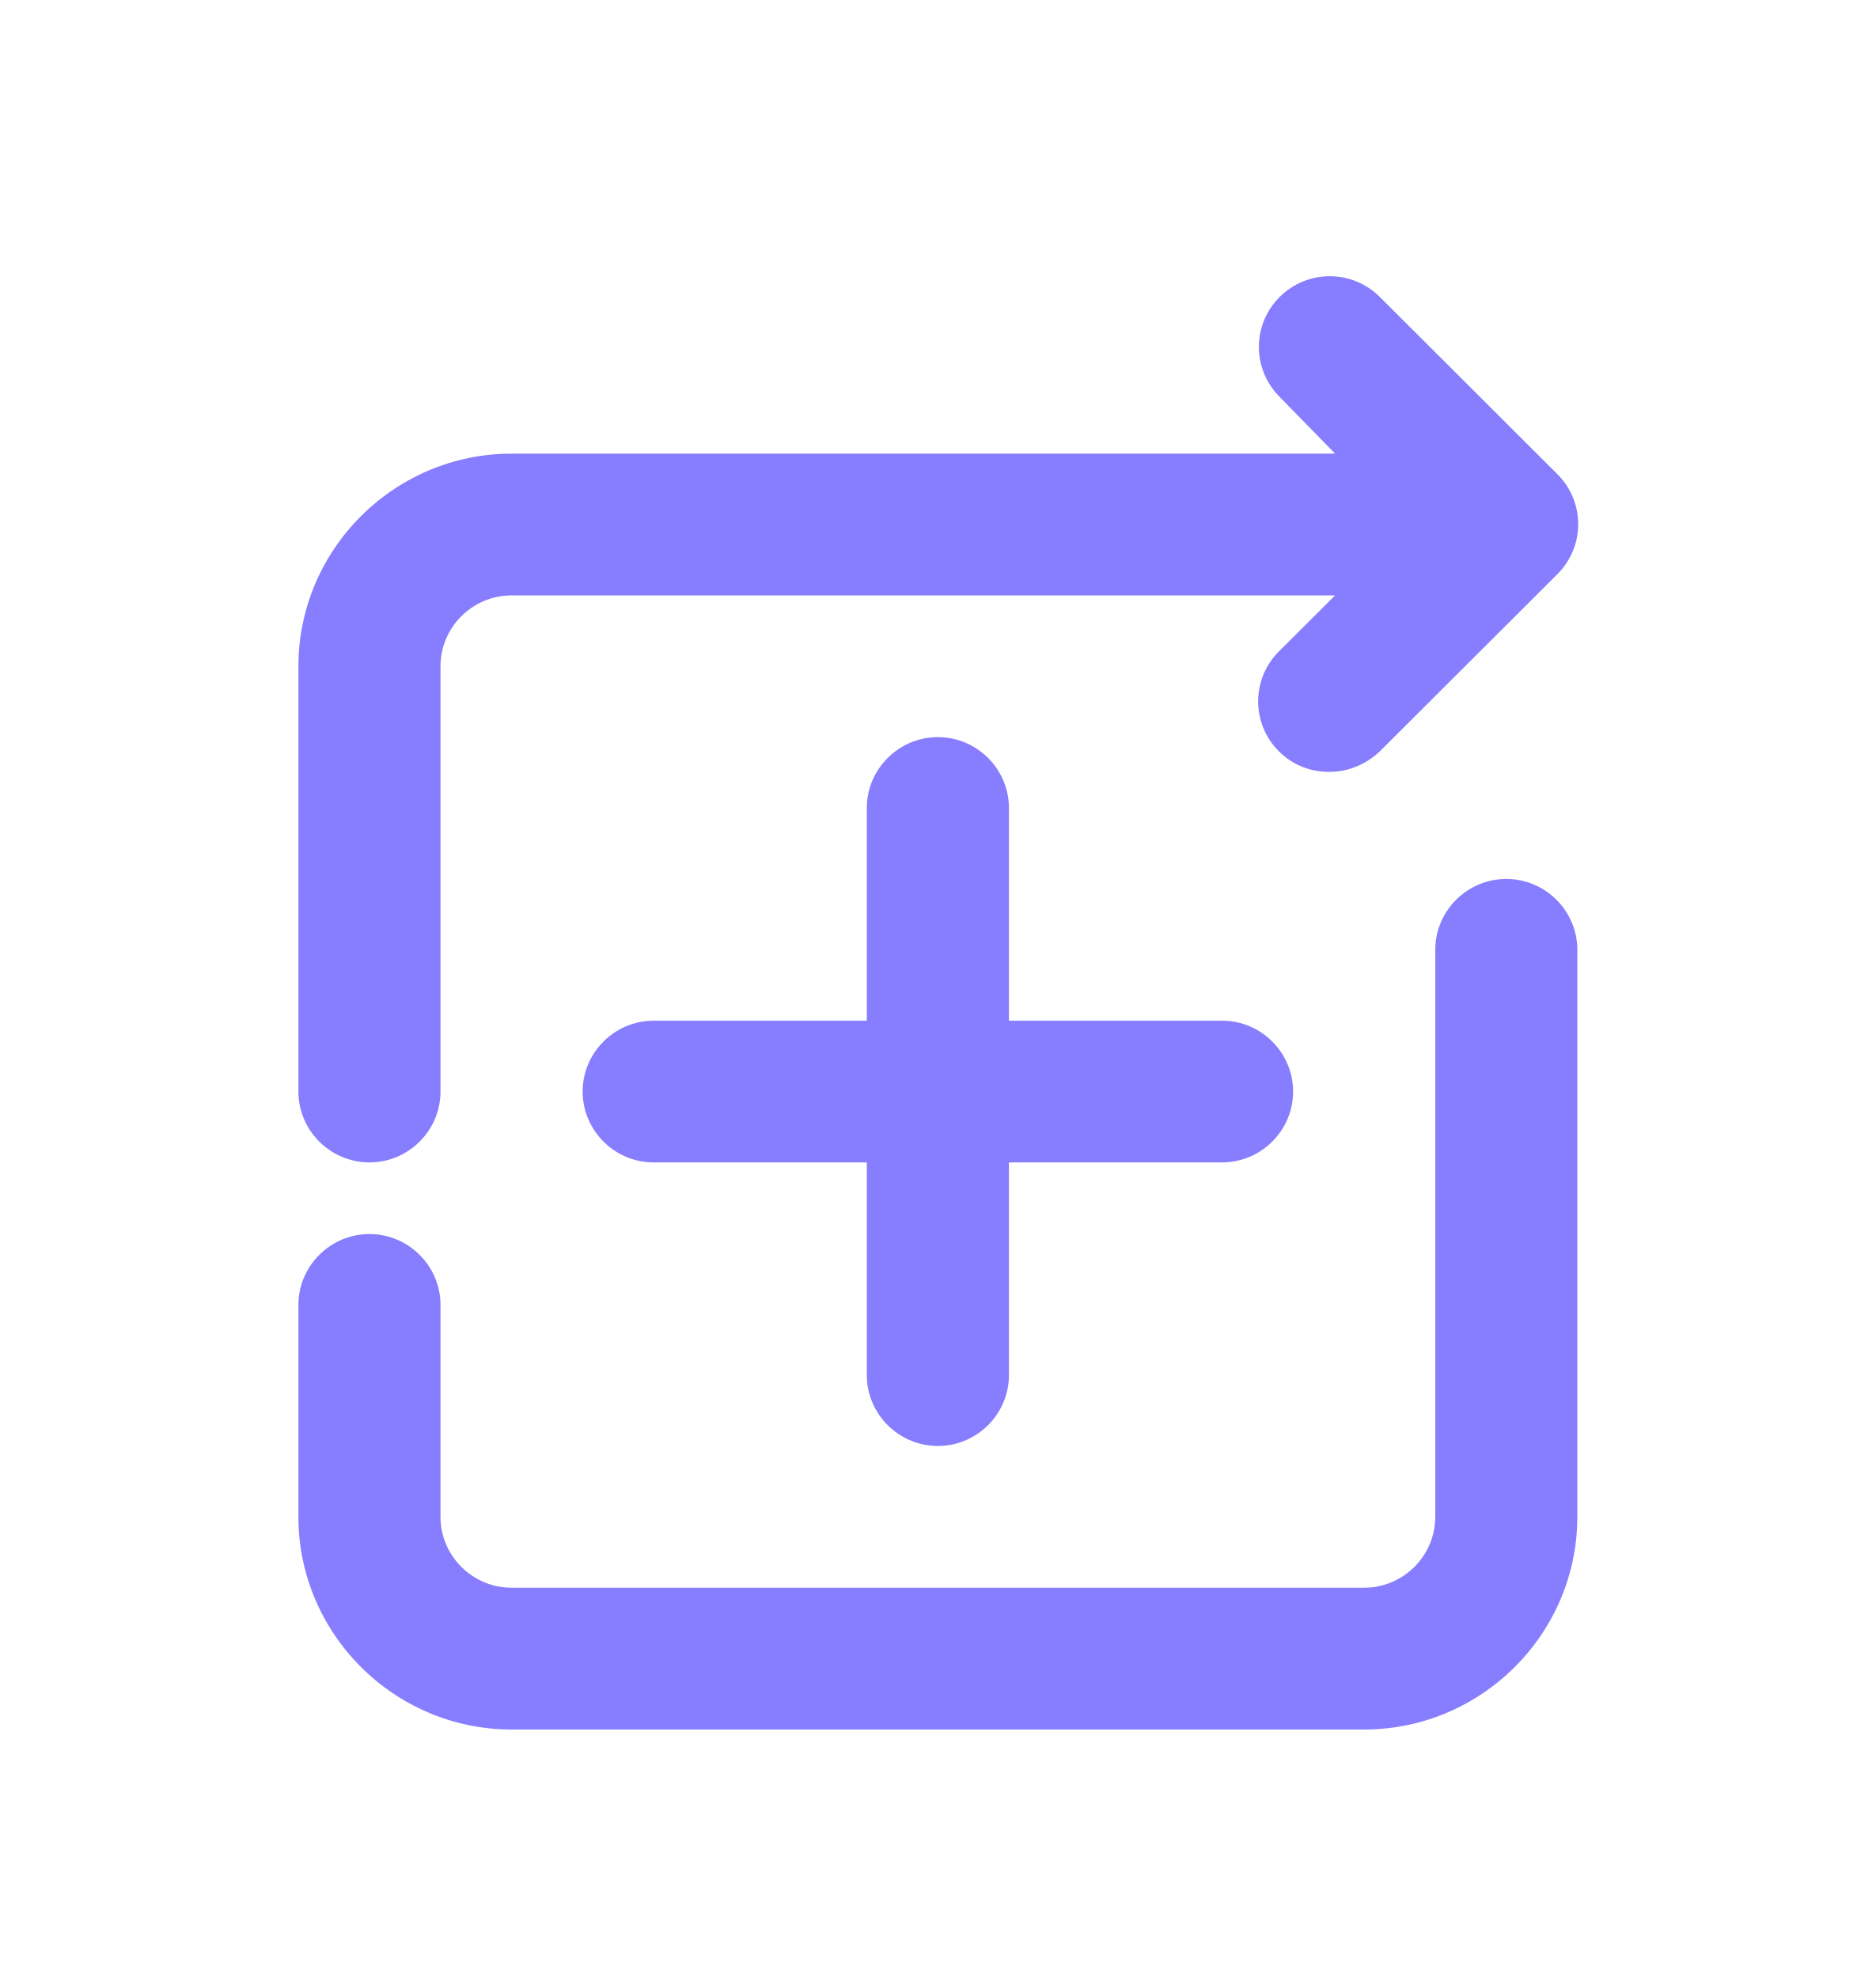
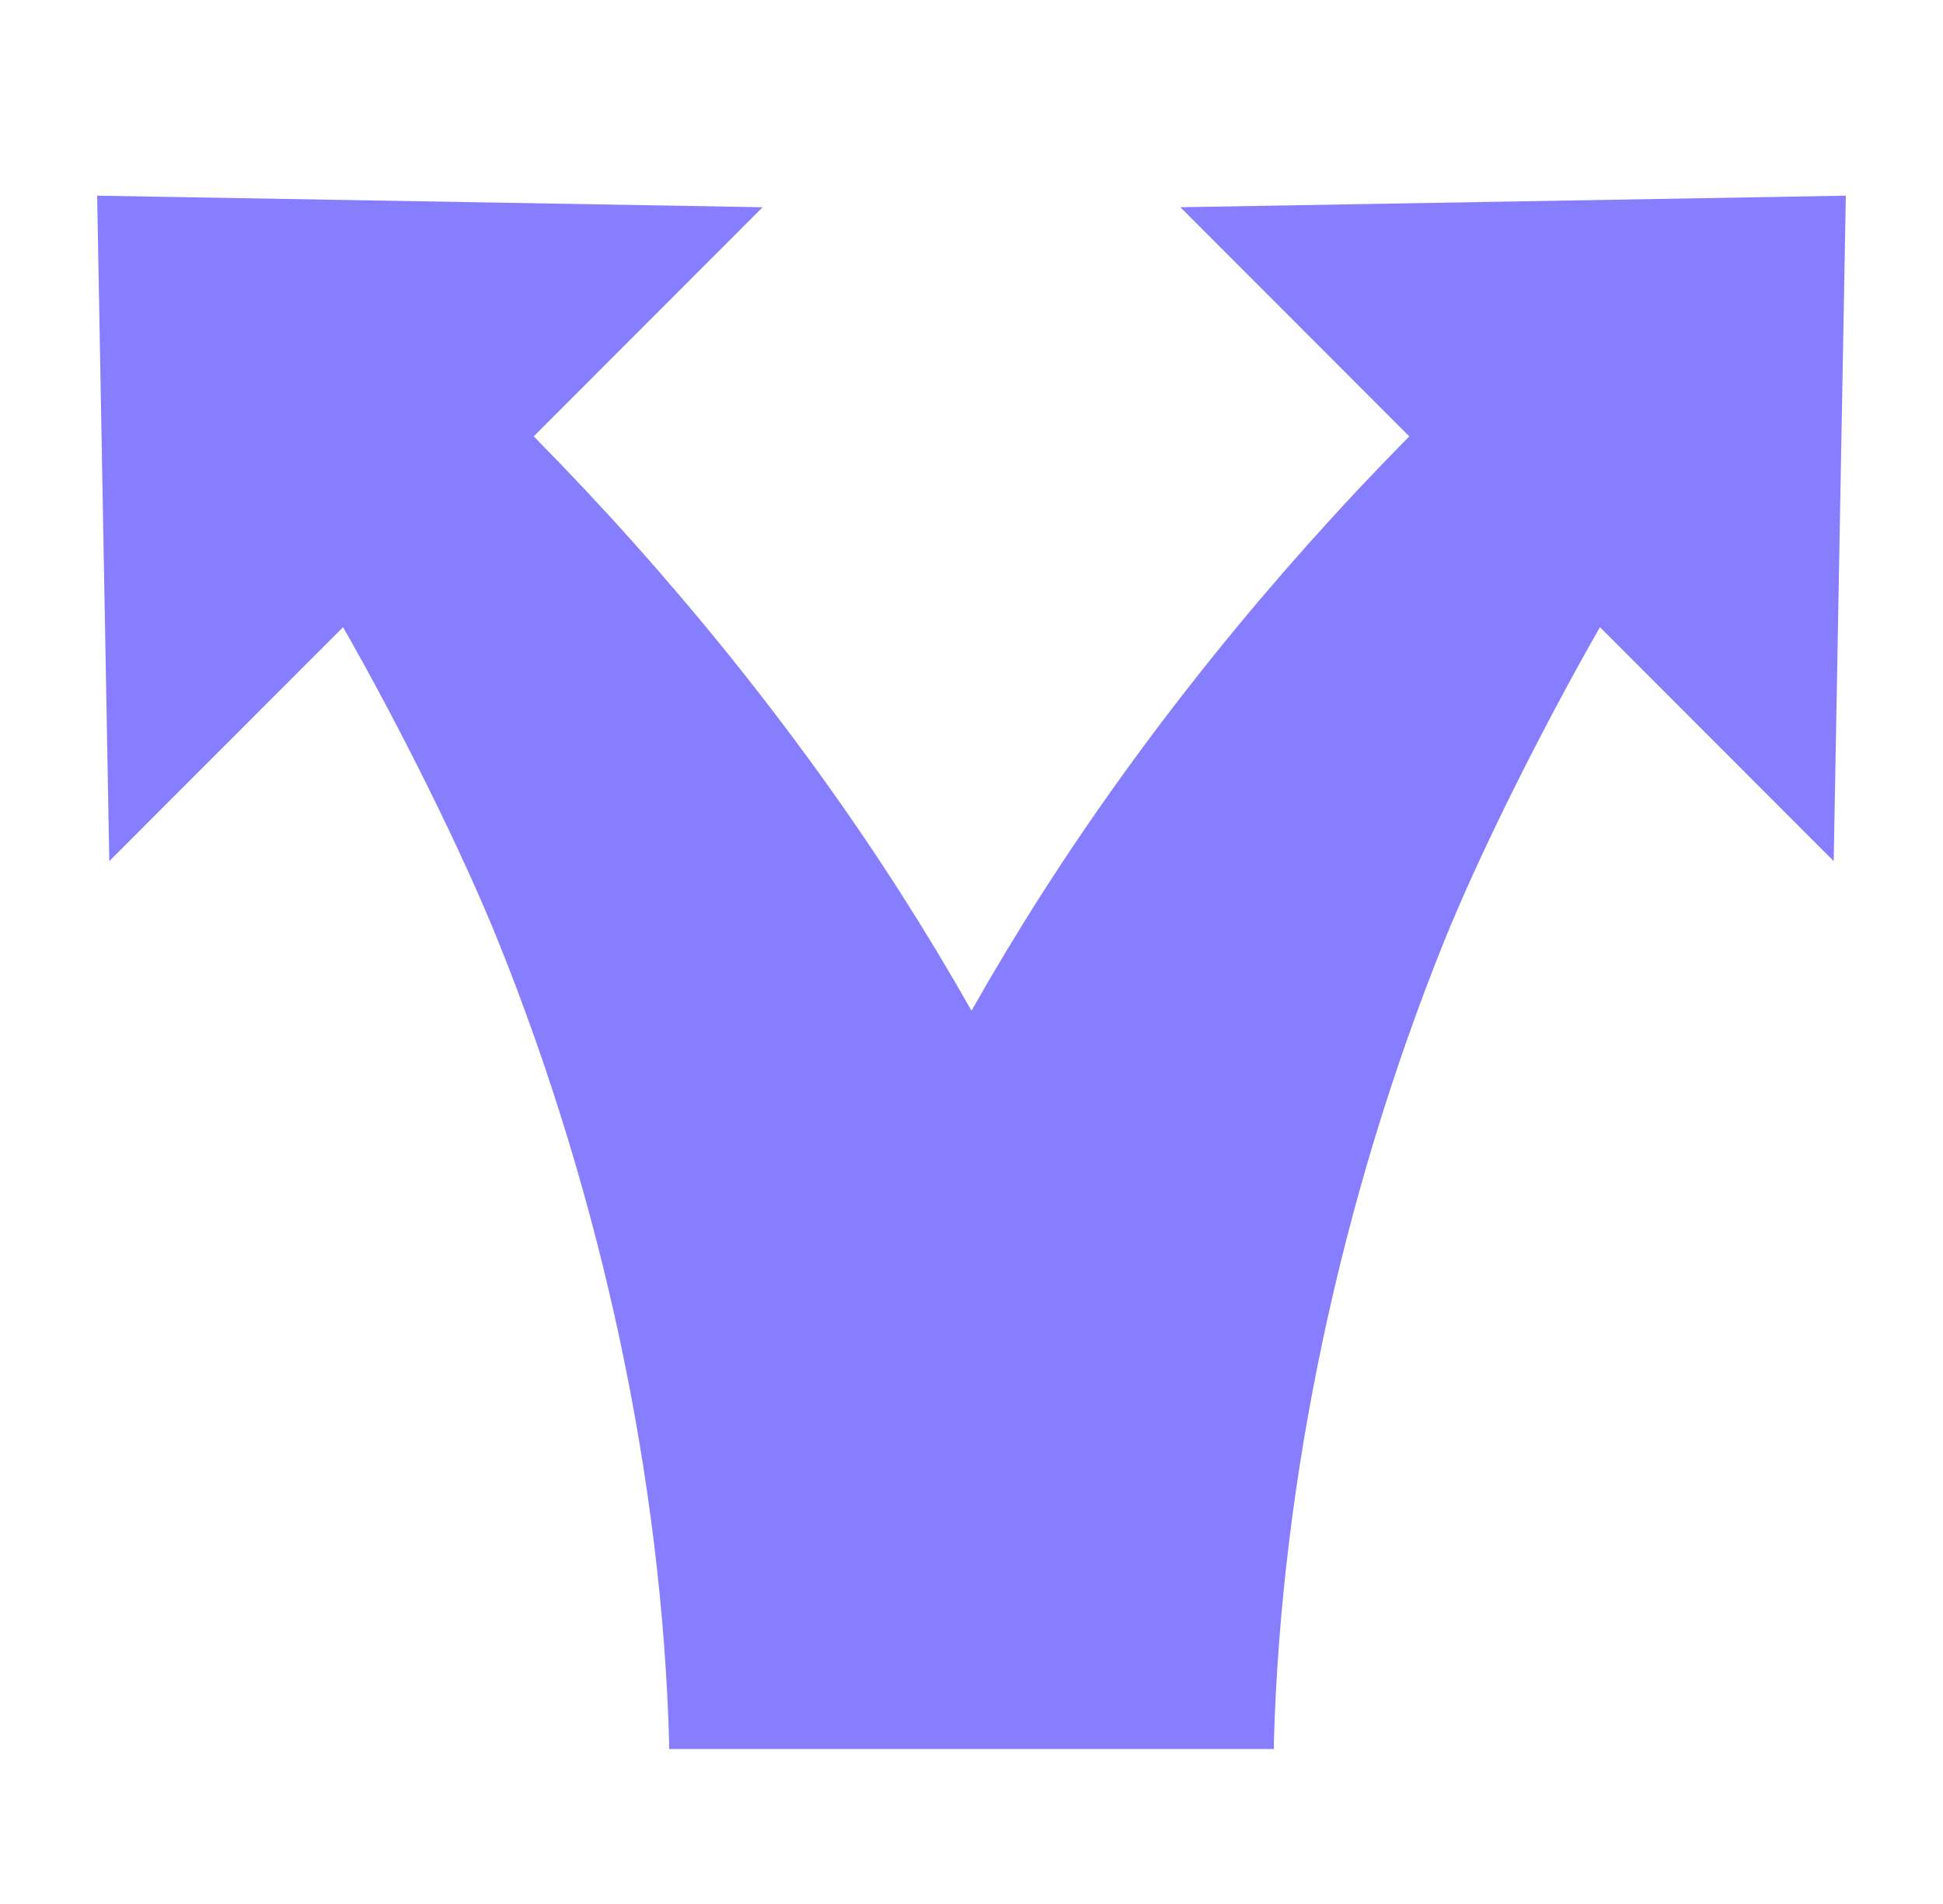
- <svg xmlns="http://www.w3.org/2000/svg" width="110" height="116" xml:space="preserve" overflow="hidden">
+ <svg xmlns="http://www.w3.org/2000/svg" width="100" height="98" xml:space="preserve" overflow="hidden">
  <defs>
    <clipPath id="clip0">
-       <rect x="585" y="293" width="110" height="116" />
+       <rect x="660" y="183" width="100" height="98" />
    </clipPath>
  </defs>
-   <g clip-path="url(#clip0)" transform="translate(-585 -293)">
-     <path d="M16.629 58.194C18.912 58.194 20.783 56.324 20.783 54.04L20.783 29.099C20.783 26.811 22.654 24.941 24.941 24.941L73.12 24.941 69.835 28.226C68.214 29.847 68.214 32.466 69.835 34.087 70.665 34.917 71.706 35.291 72.785 35.291 73.868 35.291 74.905 34.874 75.739 34.087L86.128 23.694C87.75 22.073 87.75 19.454 86.128 17.833L75.739 7.439C74.118 5.818 71.499 5.818 69.878 7.439 68.257 9.06 68.257 11.679 69.878 13.3L73.12 16.628 24.941 16.628C18.082 16.628 12.47 22.24 12.47 29.099L12.47 54.04C12.47 56.324 14.341 58.194 16.629 58.194Z" fill="#877EFF" transform="matrix(1.00236 0 0 1 590 302.976)" />
-     <path d="M83.135 41.57C80.852 41.57 78.981 43.44 78.981 45.724L78.981 78.981C78.981 81.265 77.111 83.136 74.823 83.136L24.941 83.136C22.653 83.136 20.783 81.265 20.783 78.981L20.783 66.55C20.783 64.266 18.912 62.395 16.628 62.395 14.341 62.395 12.47 64.266 12.47 66.55L12.47 78.981C12.47 85.84 18.082 91.452 24.941 91.452L74.823 91.452C81.682 91.452 87.293 85.84 87.293 78.981L87.293 45.724C87.293 43.44 85.423 41.57 83.135 41.57Z" fill="#877EFF" transform="matrix(1.00236 0 0 1 590 302.976)" />
-     <path d="M49.882 74.823C52.17 74.823 54.04 72.953 54.04 70.665L54.04 58.194 66.511 58.194C68.794 58.194 70.665 56.324 70.665 54.04 70.665 51.753 68.794 49.882 66.511 49.882L54.04 49.882 54.04 37.411C54.04 35.124 52.17 33.253 49.882 33.253 47.594 33.253 45.724 35.124 45.724 37.411L45.724 49.882 33.253 49.882C30.97 49.882 29.099 51.753 29.099 54.04 29.099 56.324 30.97 58.194 33.253 58.194L45.724 58.194 45.724 70.665C45.724 72.953 47.594 74.823 49.882 74.823Z" fill="#877EFF" transform="matrix(1.00236 0 0 1 590 302.976)" />
-     <text fill="#877EFF" font-family="Arial,Arial_MSFontService,sans-serif" font-weight="700" font-size="5" transform="matrix(1 0 0 0.997642 590 420)">Created by hafizh hapis</text>
-     <text fill="#877EFF" font-family="Arial,Arial_MSFontService,sans-serif" font-weight="700" font-size="5" transform="matrix(1 0 0 0.997642 590 425)">from Noun Project</text>
+   <g clip-path="url(#clip0)" transform="translate(-660 -183)">
+     <path d="M5 10.062 5.625 44.281 17.656 32.25C20.569 37.344 23.782 43.786 25.656 48.438 30.97 61.627 34.058 76.044 34.438 89.594 34.44 89.723 34.438 89.816 34.438 89.938L65.562 89.938C65.562 89.816 65.56 89.723 65.562 89.594 65.943 76.044 68.999 61.627 74.312 48.438 76.187 43.786 79.431 37.344 82.344 32.25L94.375 44.281 95 10.062 60.75 10.656 72.531 22.438C65.49 29.564 58.99 37.582 53.656 45.906 52.395 47.875 51.181 49.889 50 51.969 48.819 49.889 47.605 47.875 46.344 45.906 41.01 37.582 34.511 29.566 27.469 22.438L39.25 10.656 5 10.062Z" fill="#877EFF" fill-rule="evenodd" transform="matrix(1 0 0 1.00096 660 183)" />
+     <text fill="#877EFF" font-family="Arial,Arial_MSFontService,sans-serif" font-weight="700" font-size="5" transform="matrix(1 0 0 1.00096 660 298)">Created by ImageCatalog</text>
+     <text fill="#877EFF" font-family="Arial,Arial_MSFontService,sans-serif" font-weight="700" font-size="5" transform="matrix(1 0 0 1.00096 660 303)">from the Noun Project</text>
  </g>
</svg>
